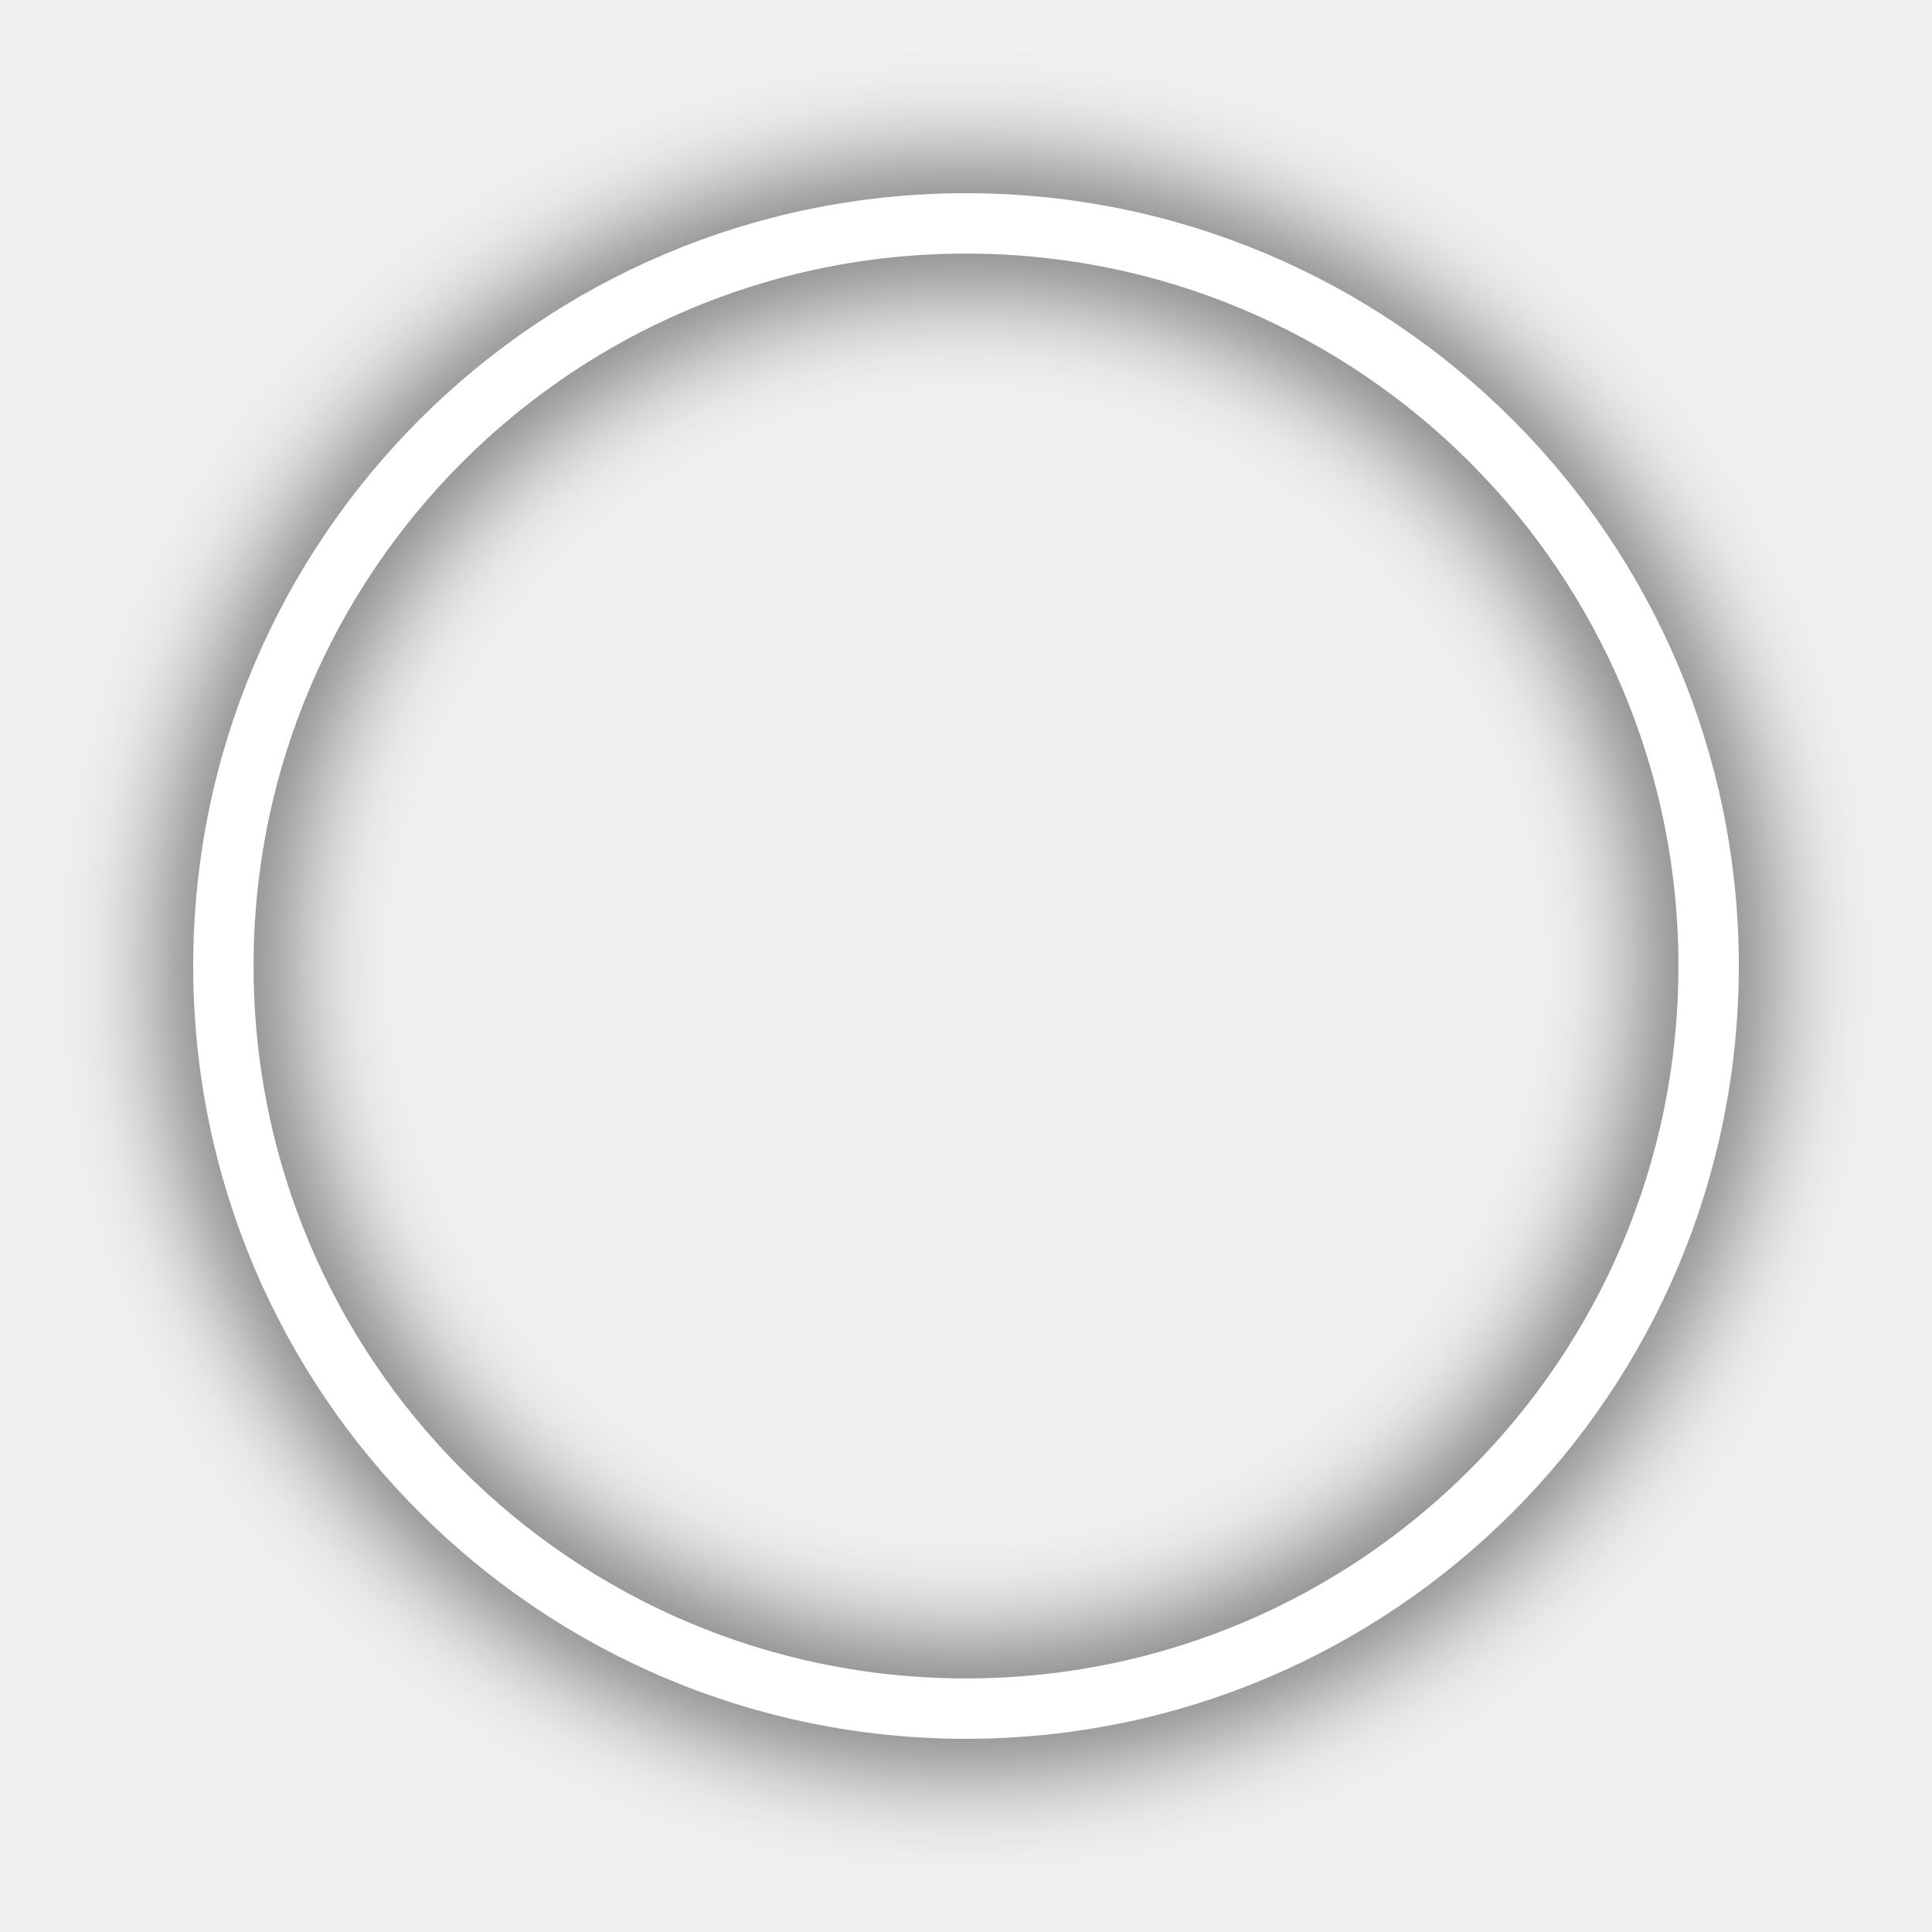
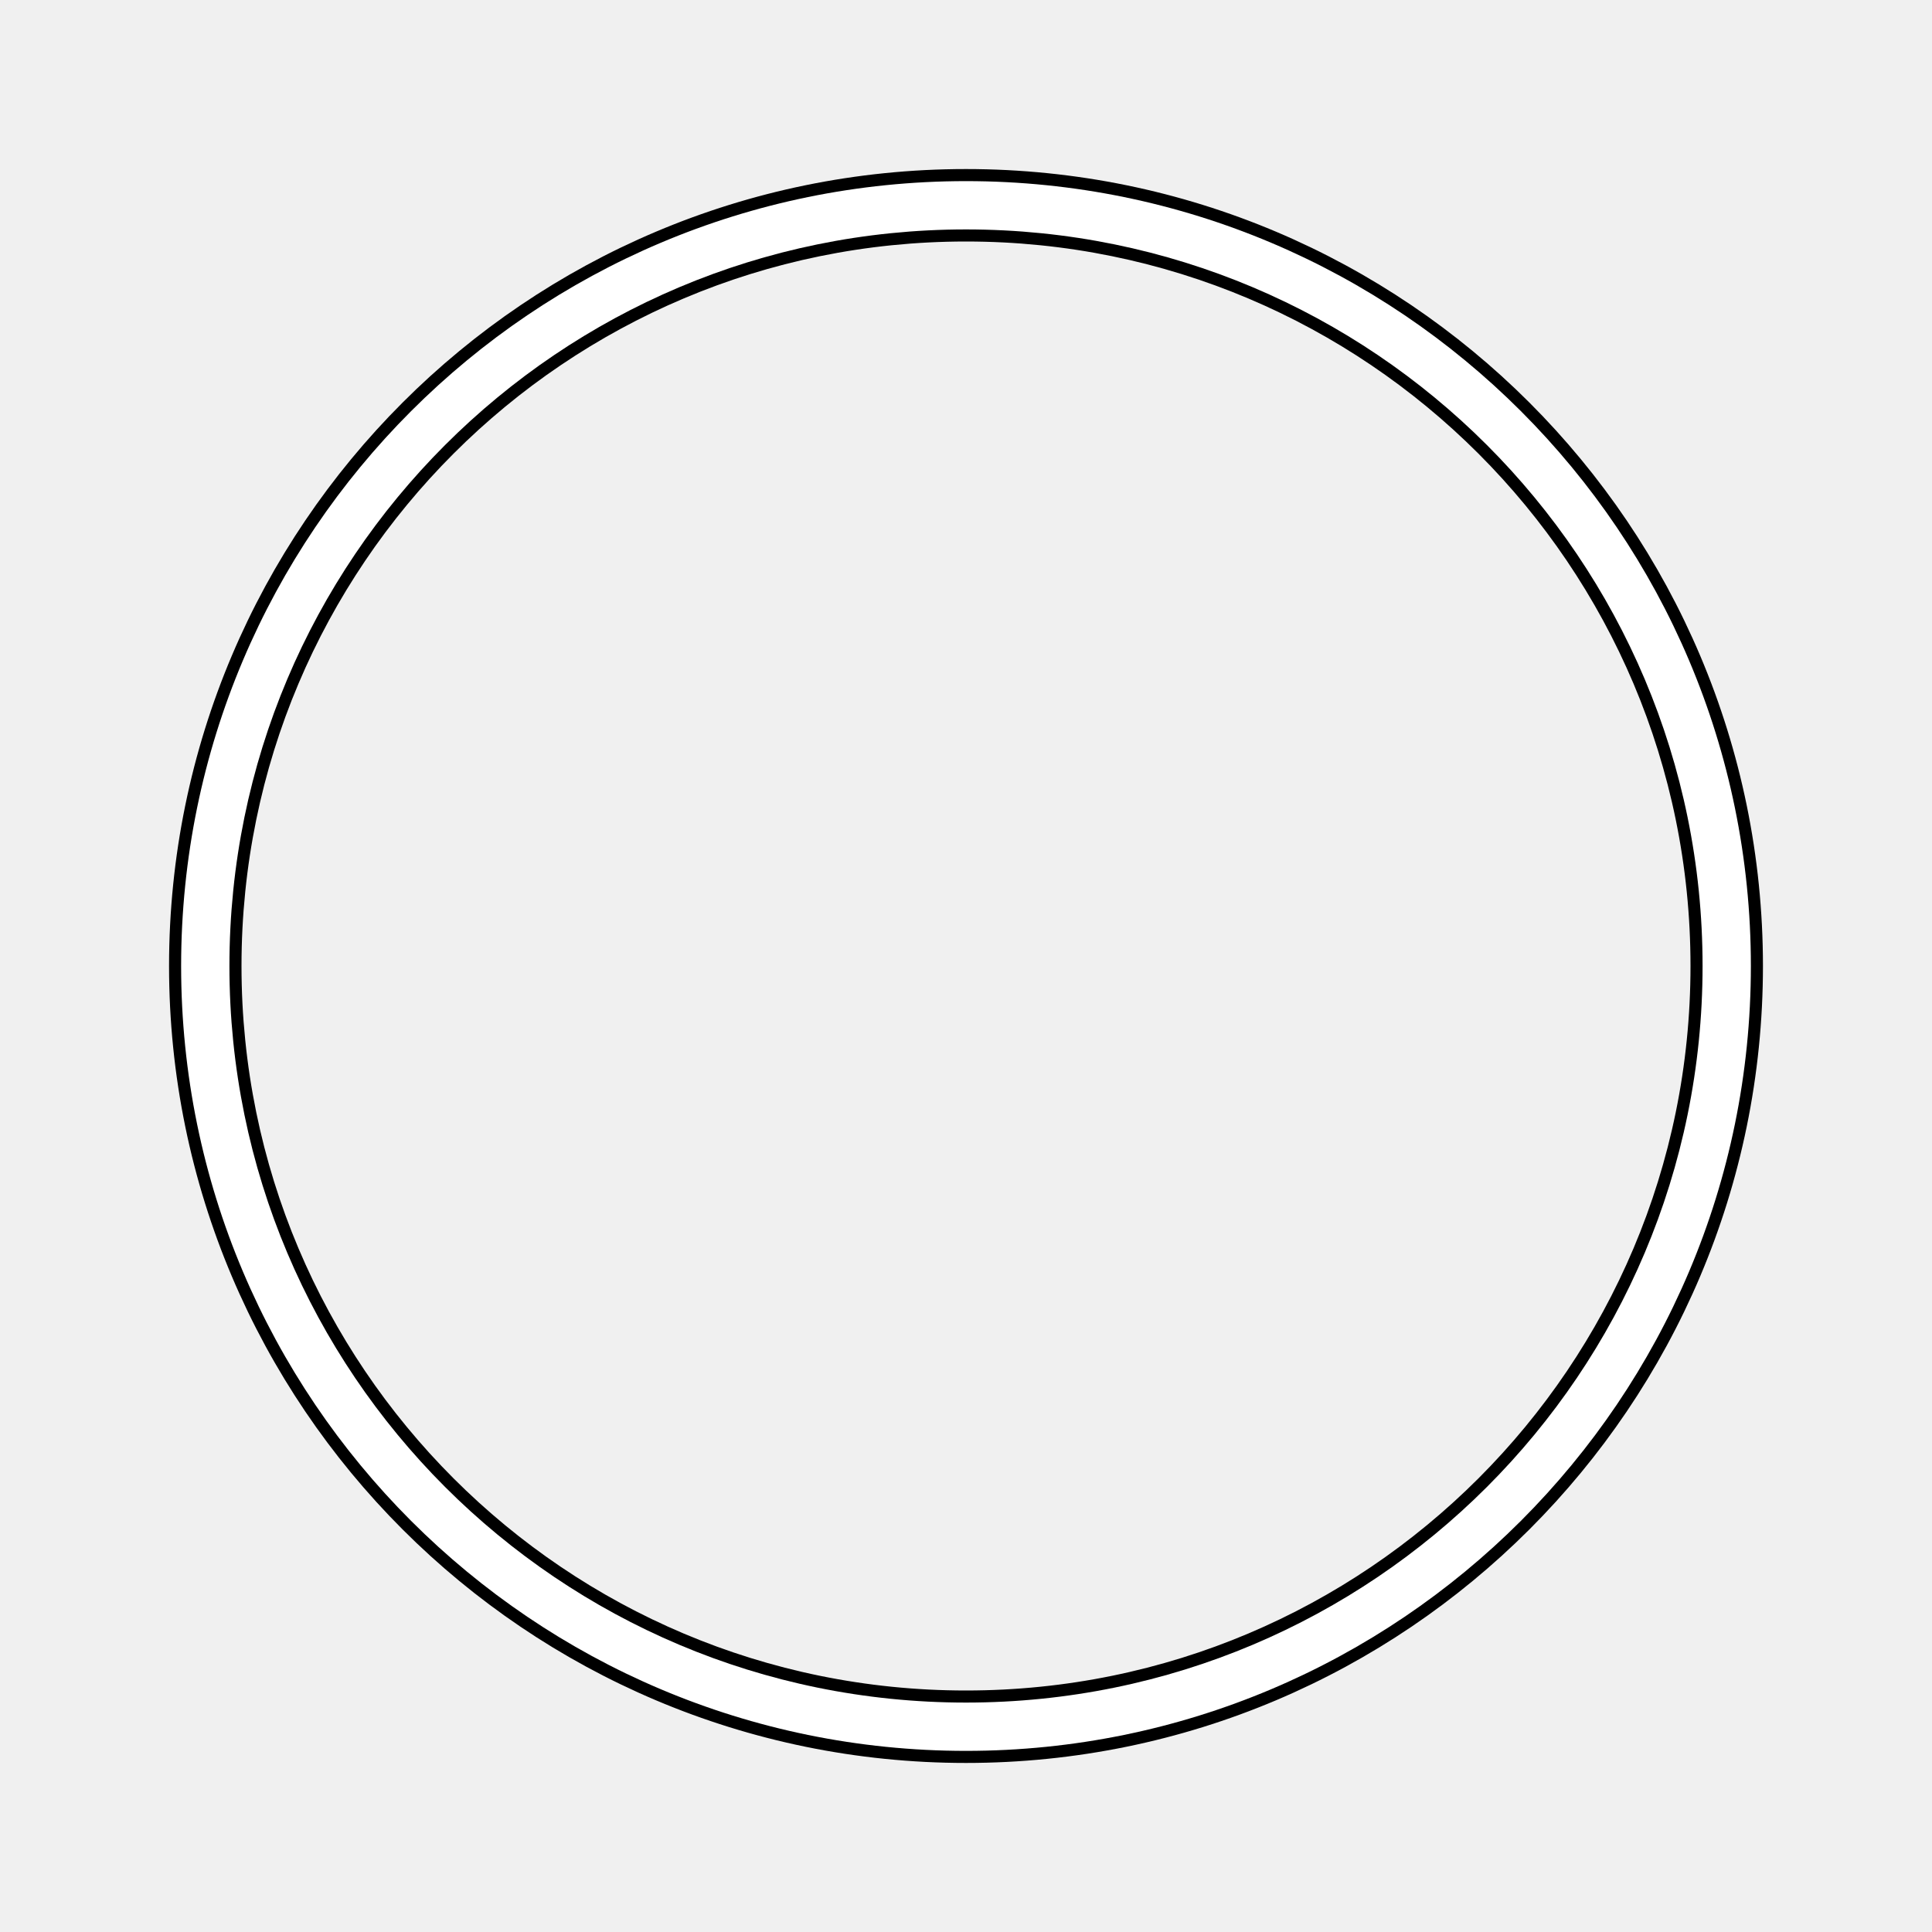
<svg xmlns="http://www.w3.org/2000/svg" width="160" height="160" viewBox="0 0 160 160" version="1.1" id="svg1">
  <defs id="defs1">
-     <filter style="color-interpolation-filters:sRGB" id="filter155" x="-0.118" y="-0.118" width="1.236" height="1.236">
+     <filter style="color-interpolation-filters:sRGB" id="filter155" x="-0.111" y="-0.111" width="1.222" height="1.222">
      <feFlood result="flood" in="SourceGraphic" flood-opacity="1" flood-color="rgb(0,0,0)" id="feFlood154" />
      <feGaussianBlur result="blur" in="SourceGraphic" stdDeviation="5" id="feGaussianBlur154" />
      <feOffset result="offset" in="blur" dx="0" dy="0" id="feOffset154" />
      <feComposite result="comp1" operator="in" in="flood" in2="offset" id="feComposite154" />
      <feComposite result="comp2" operator="over" in="SourceGraphic" in2="comp1" id="feComposite155" />
    </filter>
  </defs>
  <g id="layer1">
-     <circle style="fill:none;fill-opacity:0.6;stroke:#ffffff;stroke-width:5;stroke-linejoin:round;stroke-dasharray:none;stroke-opacity:1;paint-order:stroke fill markers;filter:url(#filter155)" id="path152" cx="80" cy="80" r="61.5" />
+     <path style="color:#000000;fill:#ffffff;stroke-linejoin:round;paint-order:stroke fill markers;stroke:#000000;stroke-opacity:1;stroke-width:2;stroke-dasharray:none" d="m 80,15 c -35.875,0 -65,29.125 -65,65 0,35.875 29.125,65 65,65 35.875,0 65,-29.125 65,-65 0,-35.875 -29.125,-65 -65,-65 z m 0,4 c 33.713,0 61,27.287 61,61 0,33.713 -27.287,61 -61,61 C 46.287,141 19,113.713 19,80 19,46.287 46.287,19 80,19 Z" id="path152" />
  </g>
</svg>
